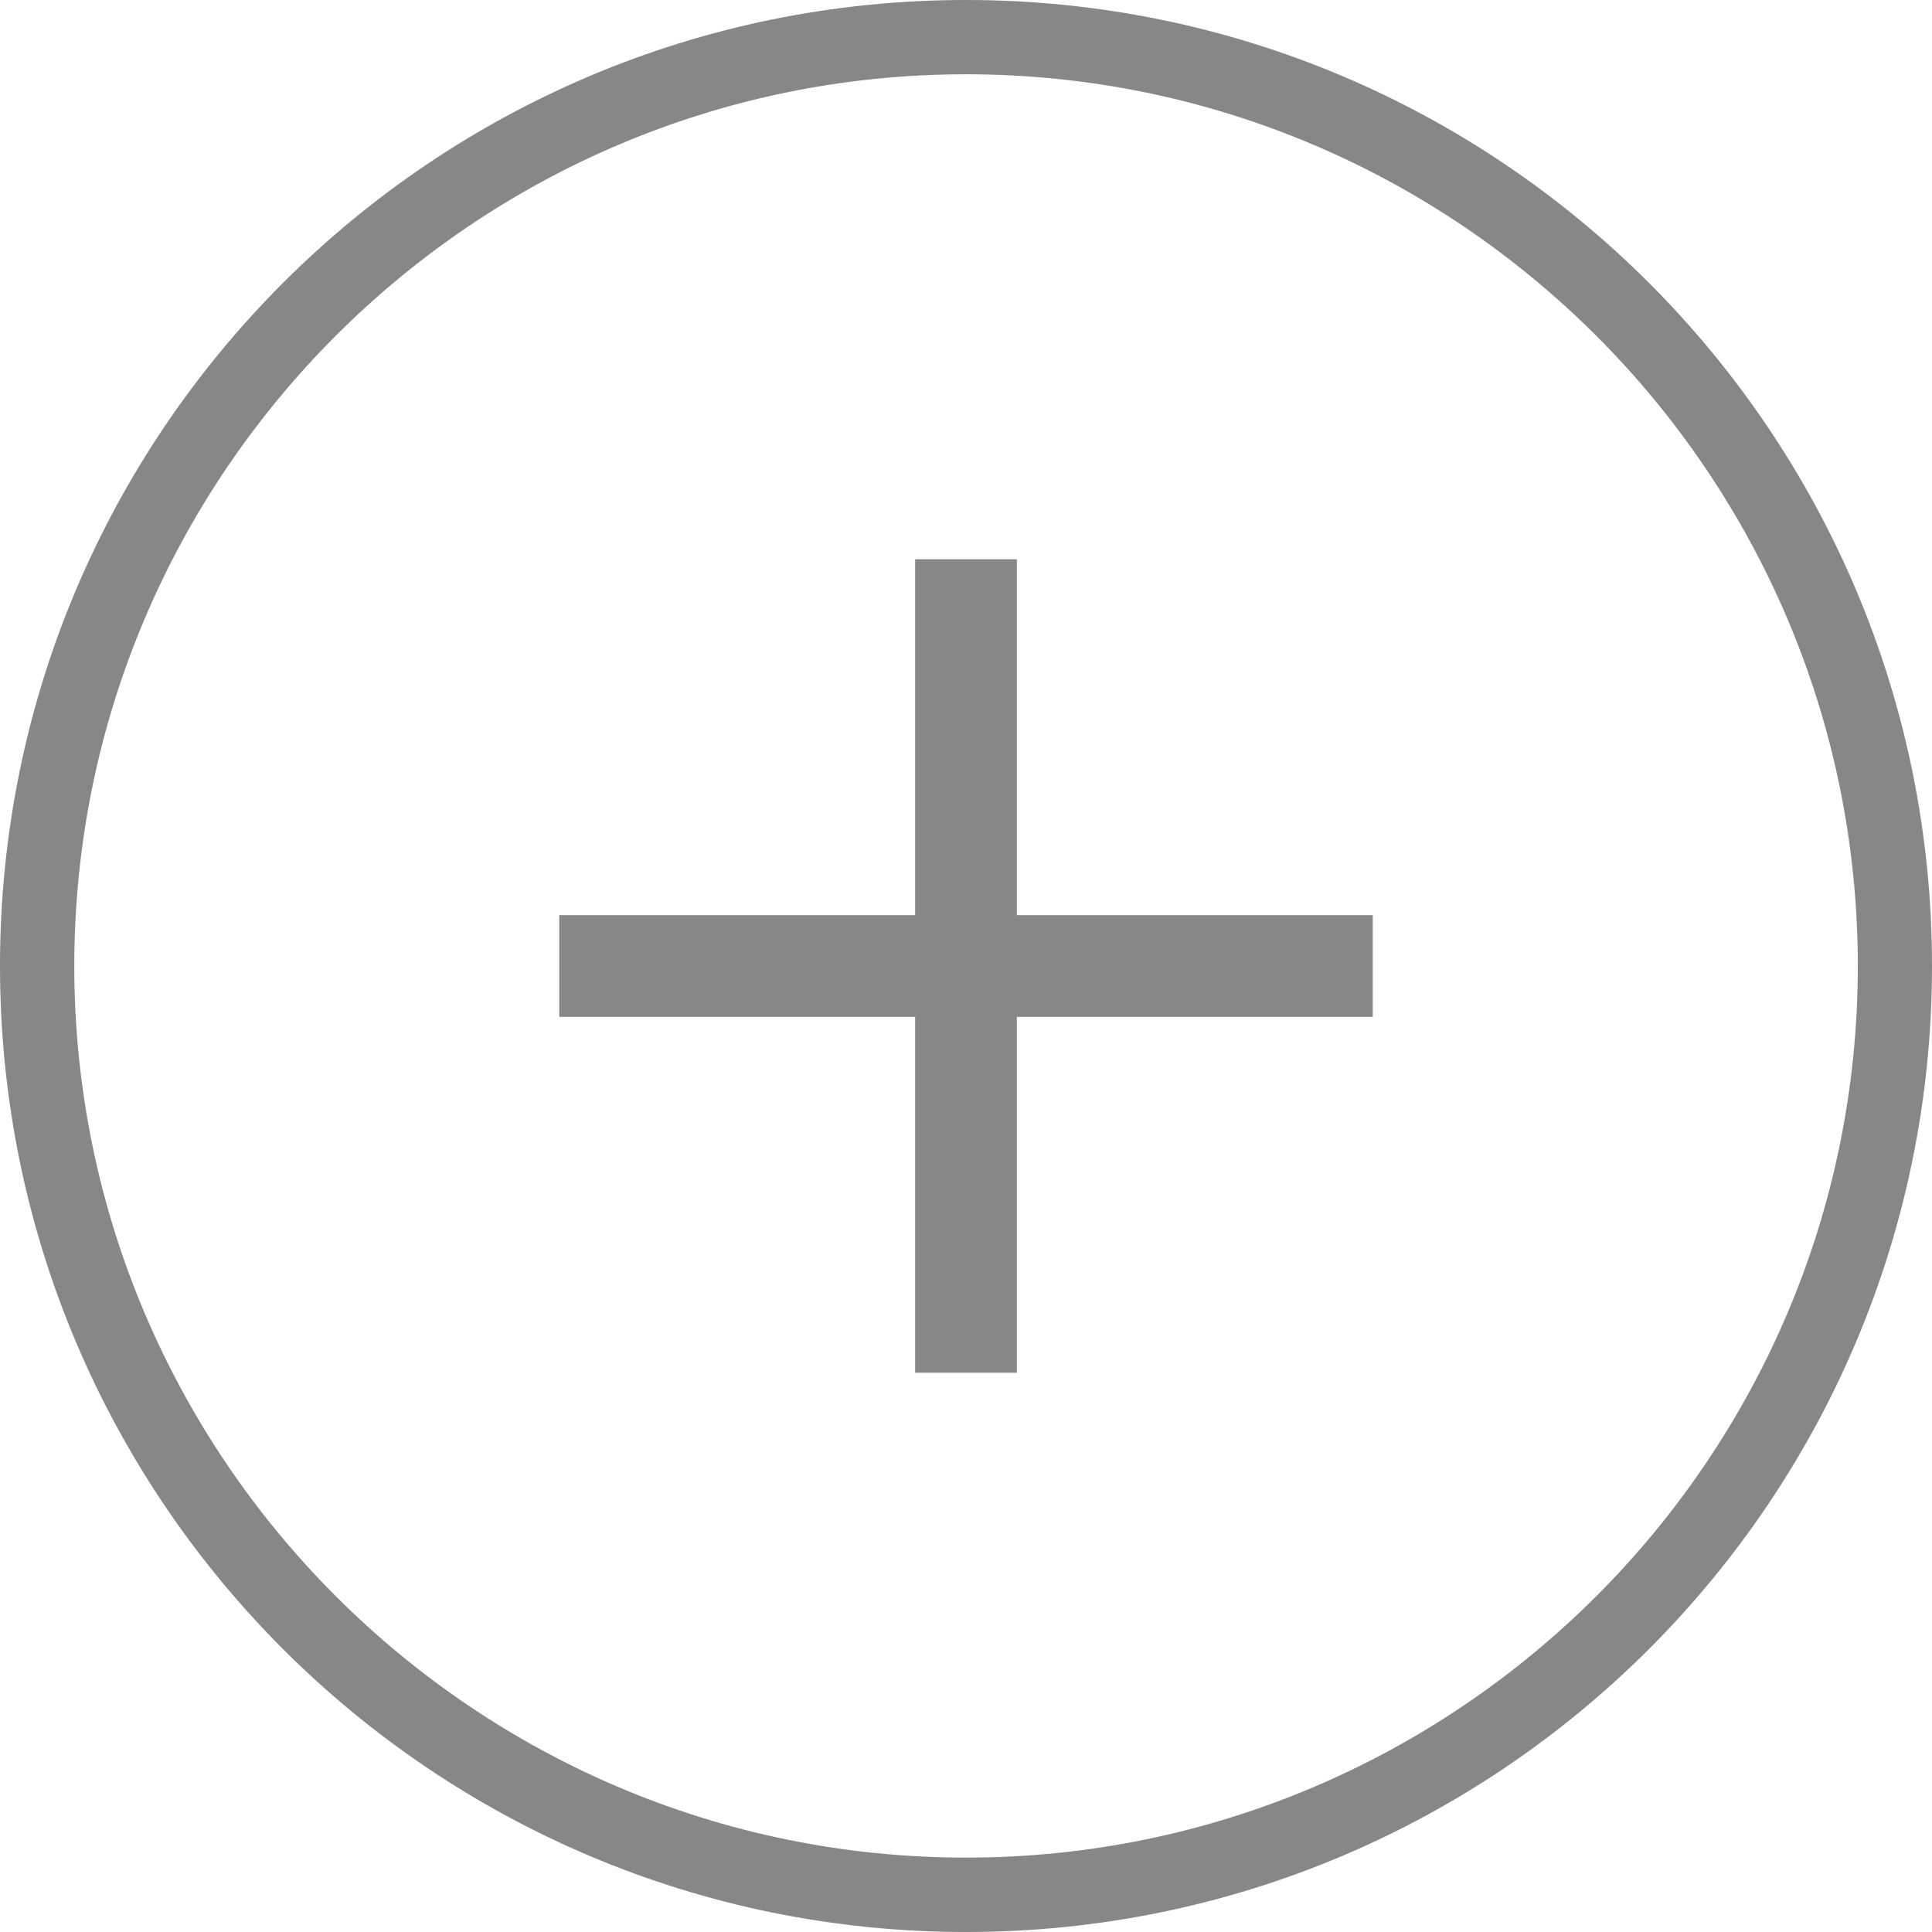
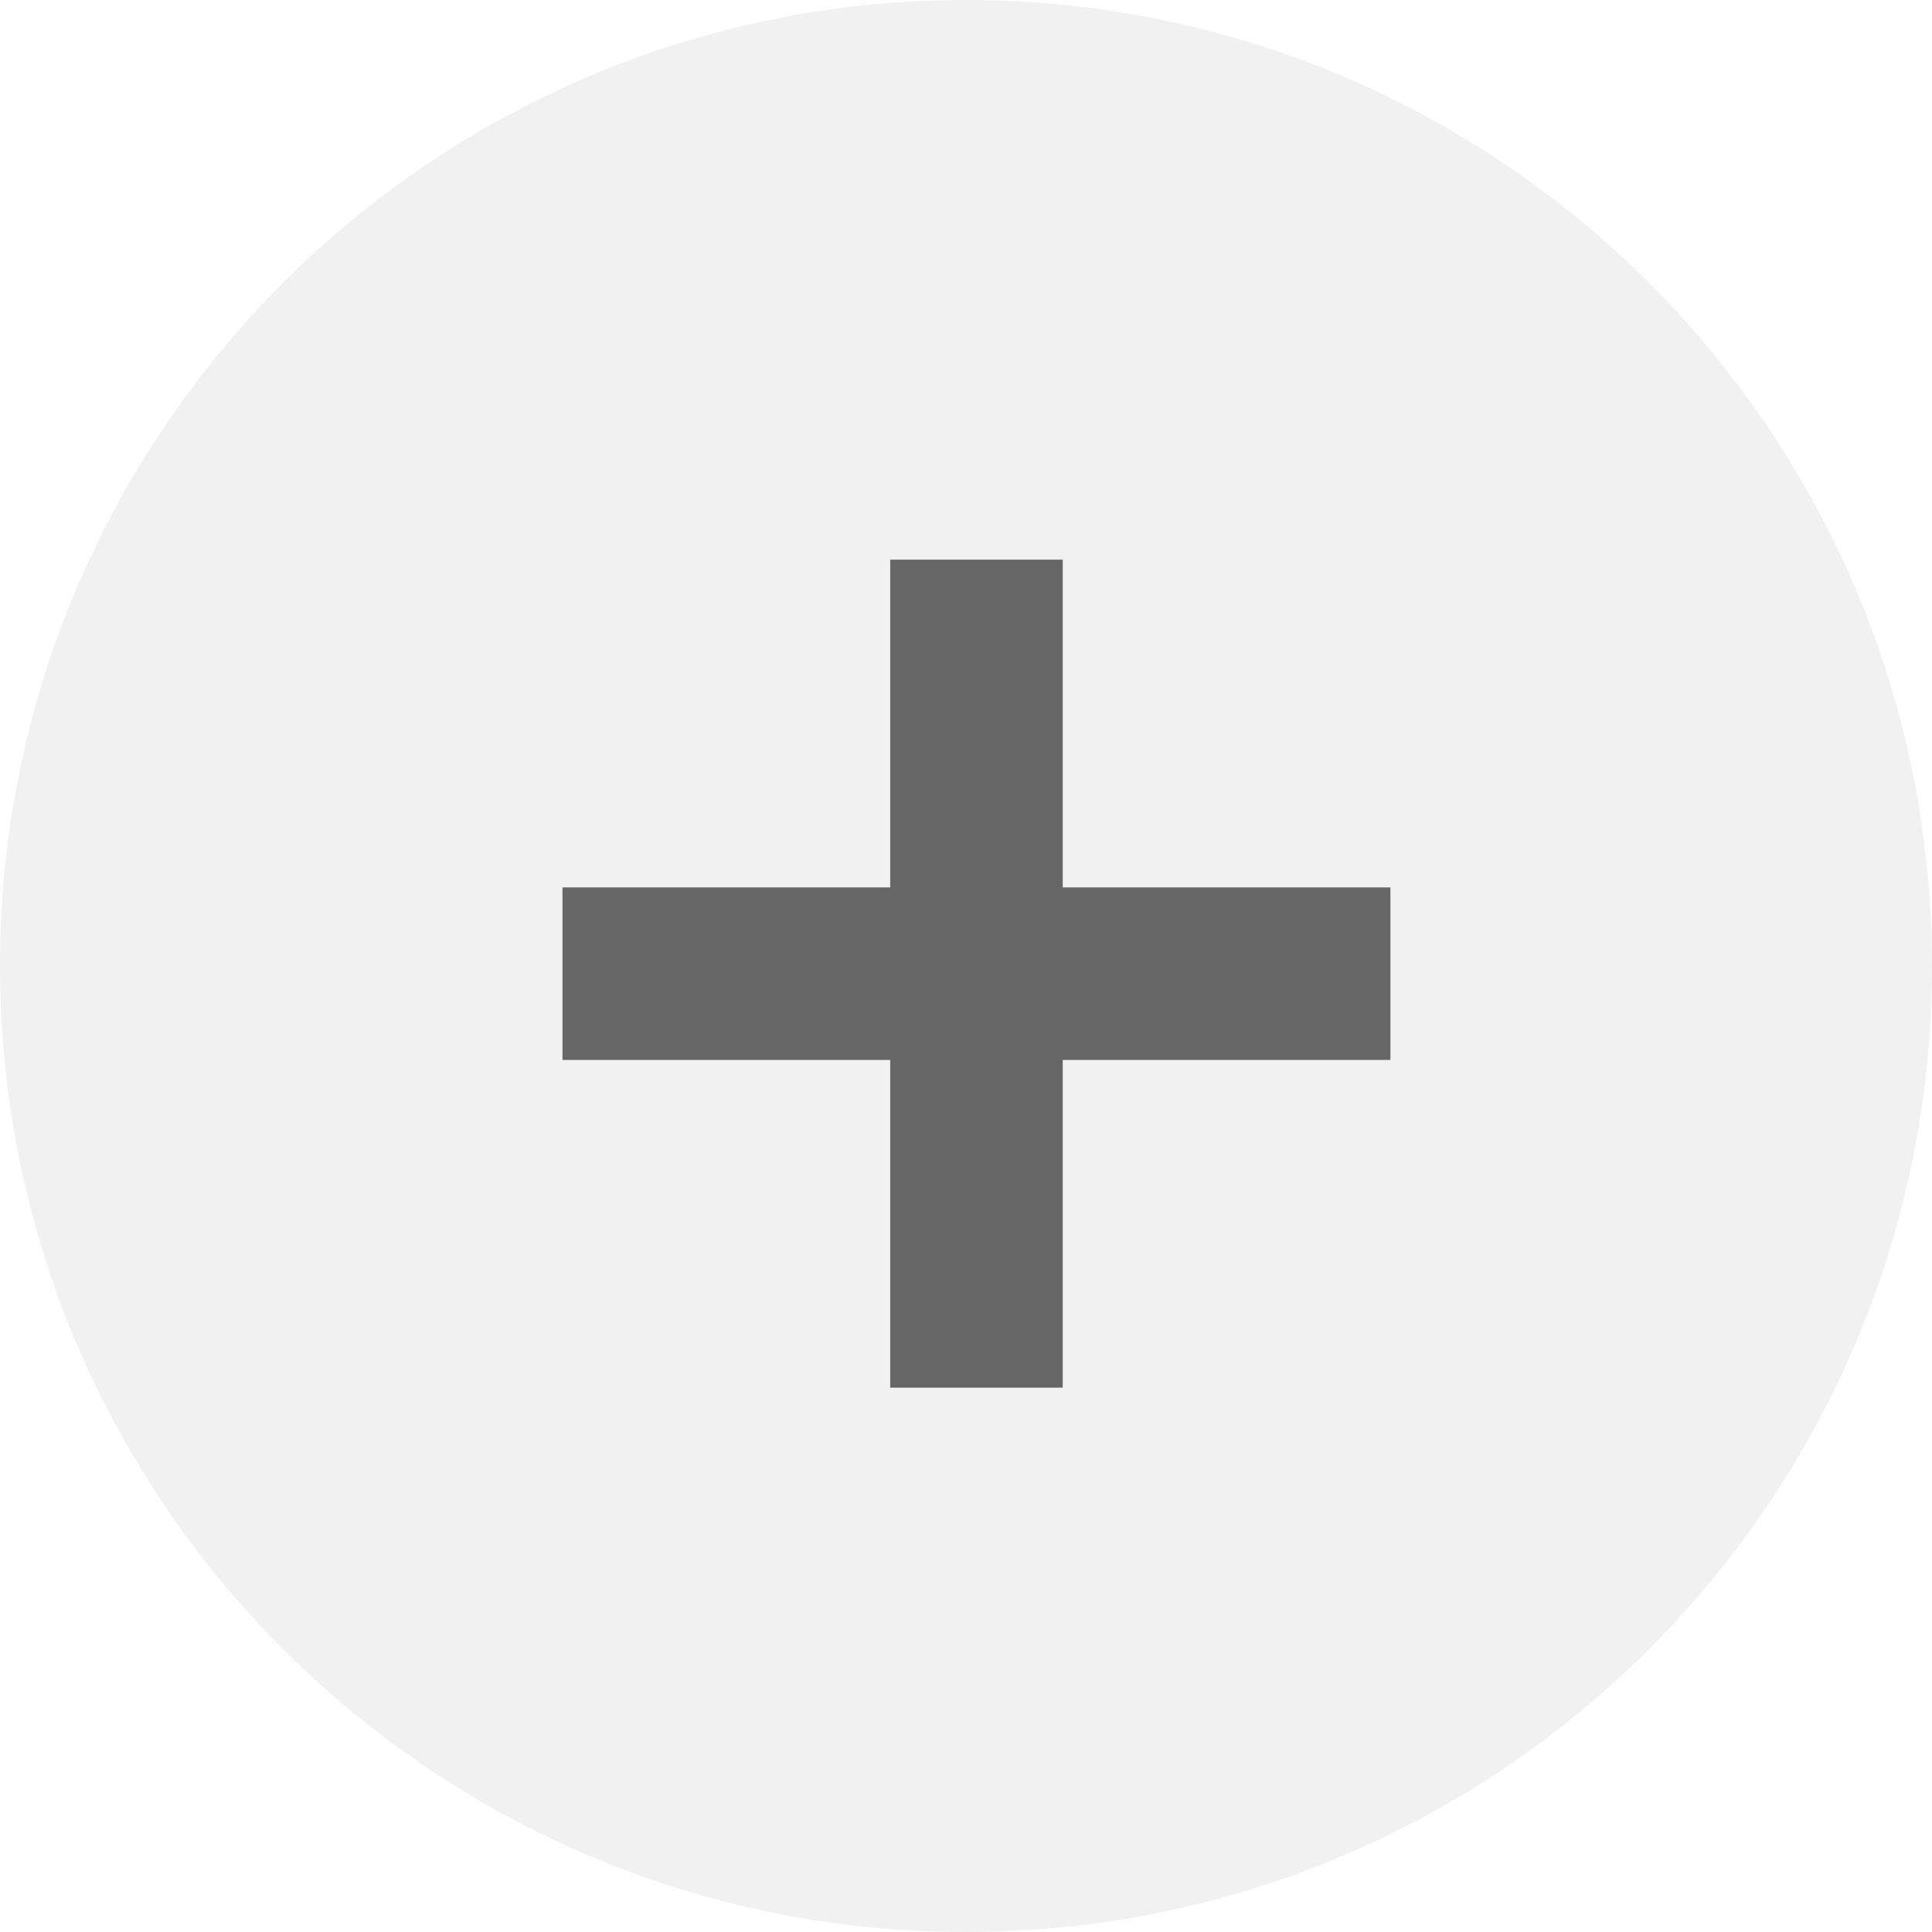
- <svg xmlns="http://www.w3.org/2000/svg" version="1.1" id="Layer_1" x="0px" y="0px" width="38px" height="38px" viewBox="0 0 38 38" enable-background="new 0 0 38 38" xml:space="preserve">
+ <svg xmlns="http://www.w3.org/2000/svg" version="1.1" id="Layer_1" x="0px" y="0px" width="28px" height="28px" viewBox="-0.049 0.112 28 28" enable-background="new -0.049 0.112 28 28" xml:space="preserve">
  <g>
-     <path fill="#878787" d="M19,1.461c9.669,0,17.541,7.868,17.541,17.54c0,9.67-7.871,17.536-17.541,17.536   C9.328,36.537,1.461,28.668,1.461,19C1.461,9.329,9.329,1.461,19,1.461 M19,0C8.507,0,0,8.507,0,19c0,10.491,8.507,19,19,19   c10.492,0,19-8.51,19-19C38,8.506,29.492,0,19,0L19,0z" />
-     <polygon fill="#878787" points="27,18 20,18 20,11 18,11 18,18 11,18 11,20 18,20 18,27 20,27 20,20 27,20  " />
+     <circle fill="#F1F1F2" cx="13.951" cy="14.112" r="14" />
+     <polygon fill="#666666" points="20.102,12.973 15.353,12.973 15.353,8.223 12.853,8.223 12.853,12.973 8.103,12.973 8.103,15.473    12.853,15.473 12.853,20.223 15.353,20.223 15.353,15.473 20.102,15.473  " />
  </g>
</svg>
